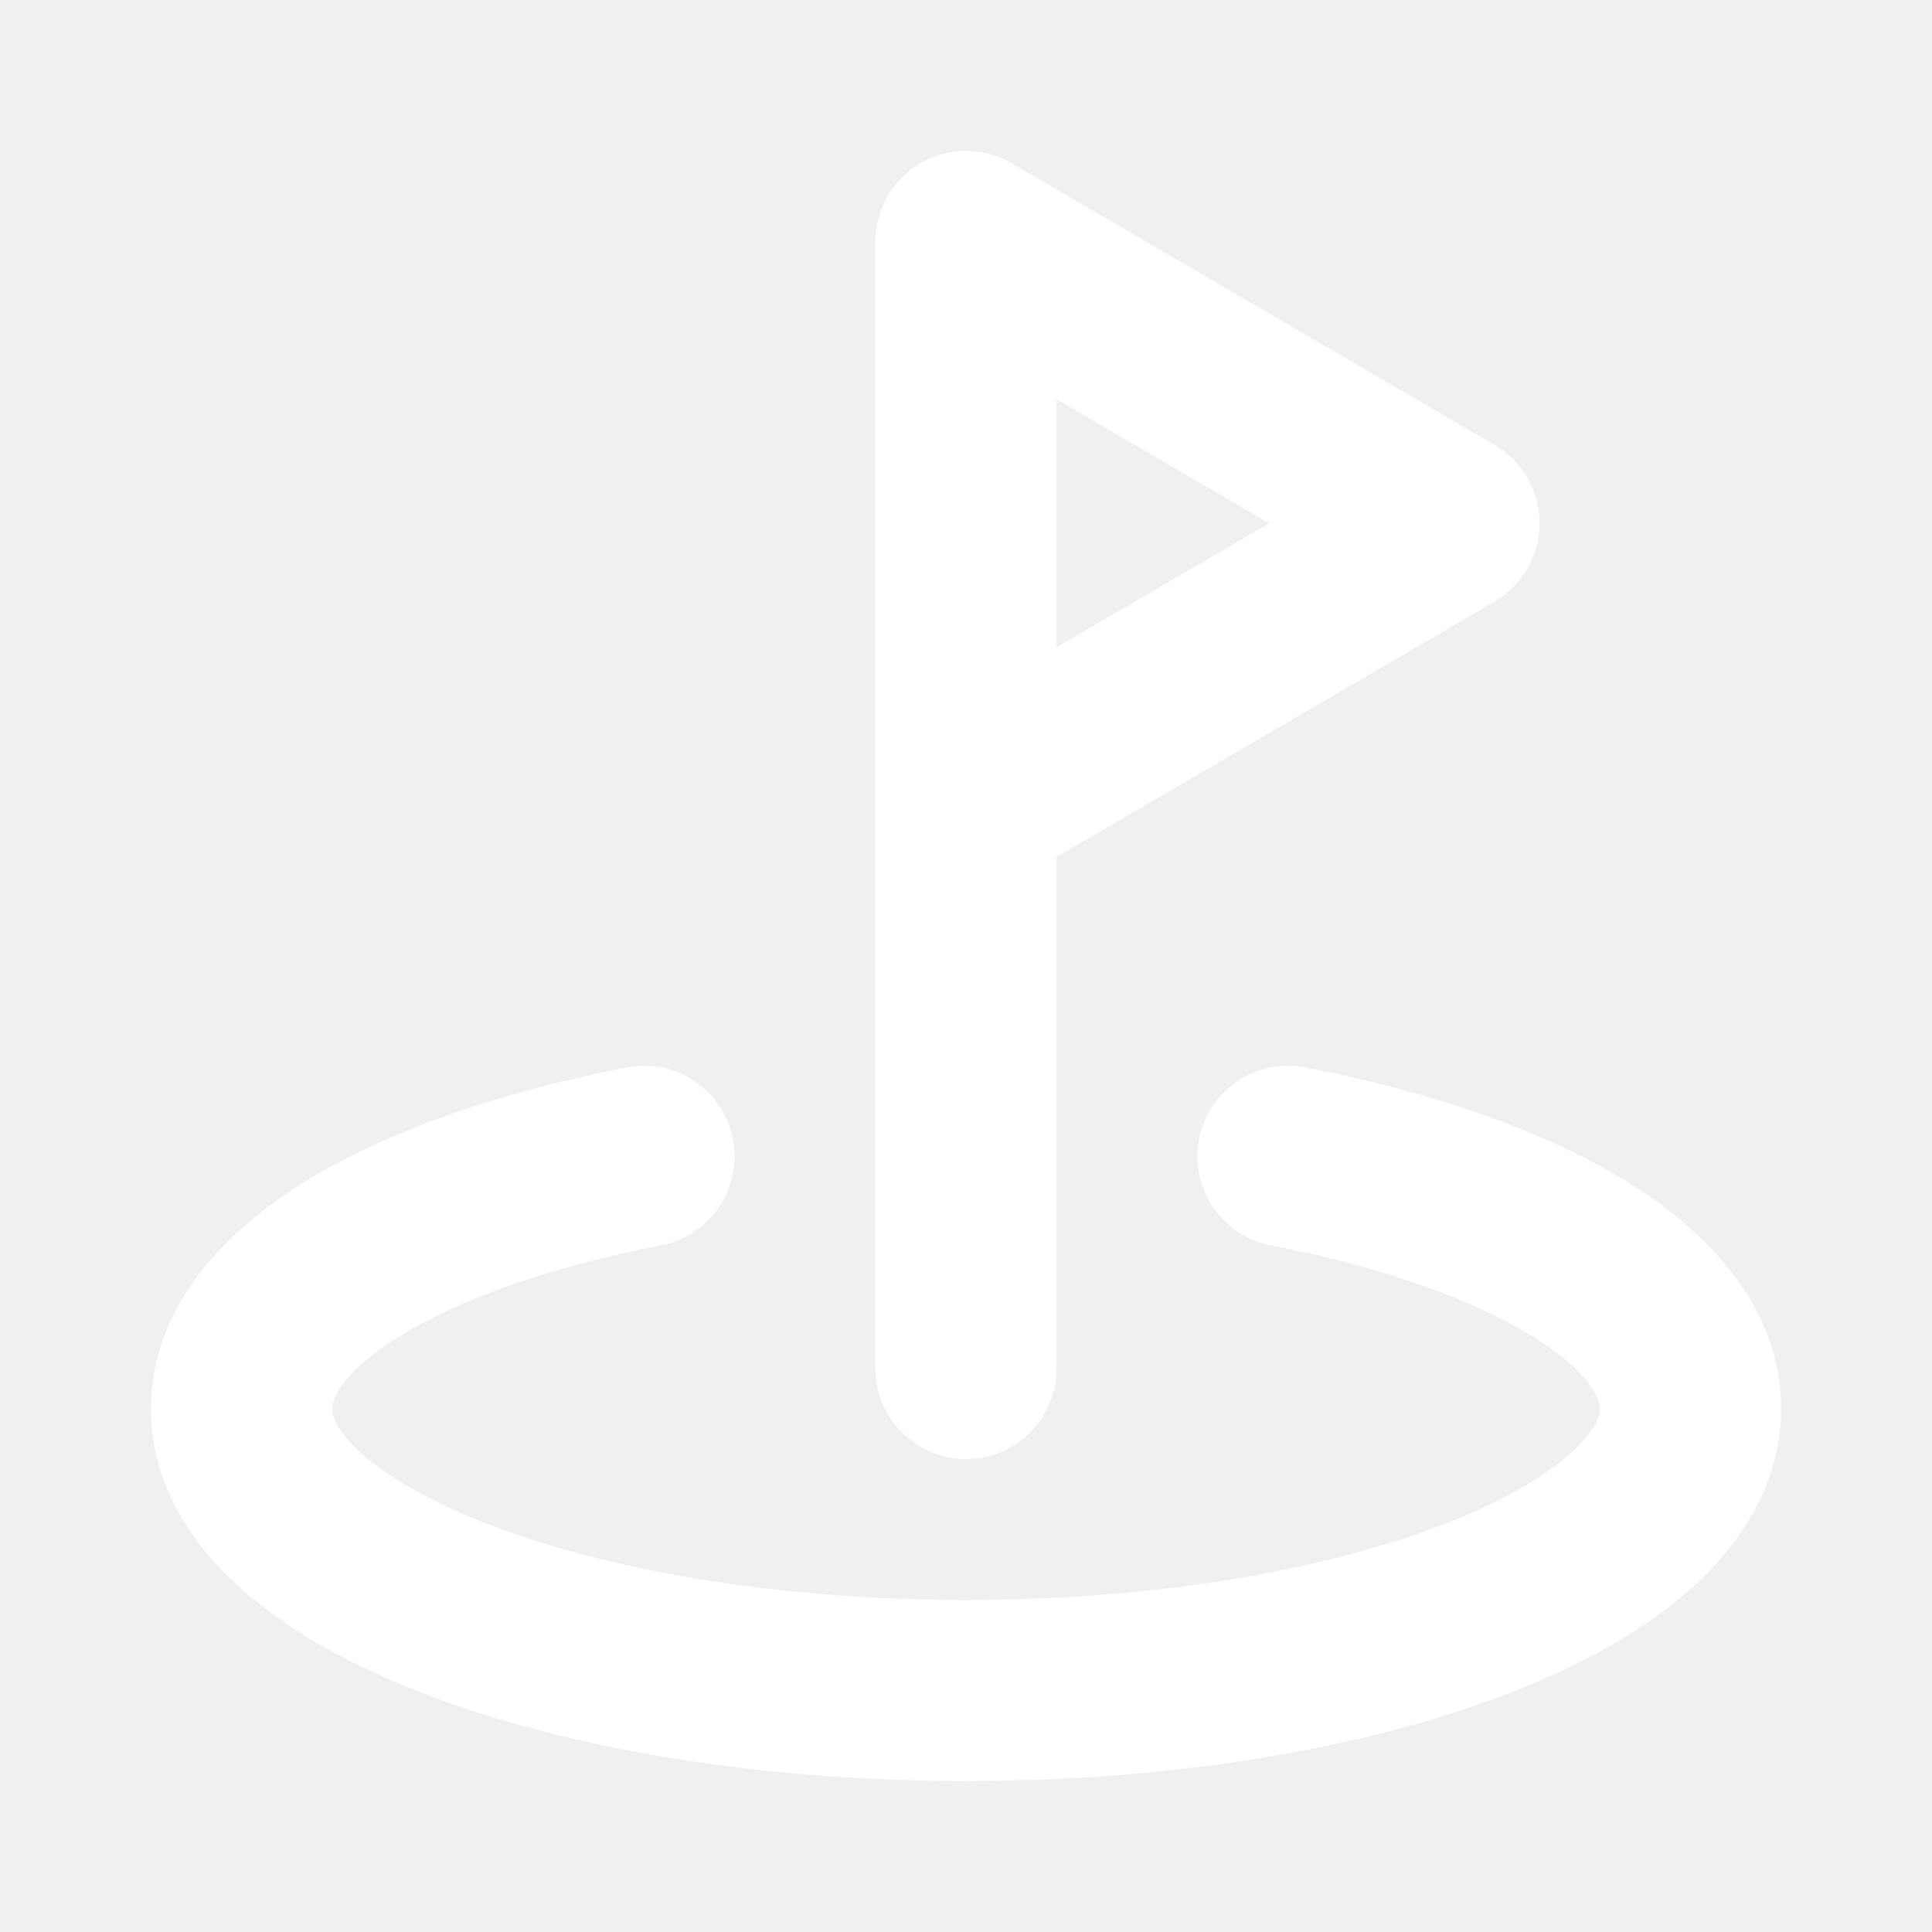
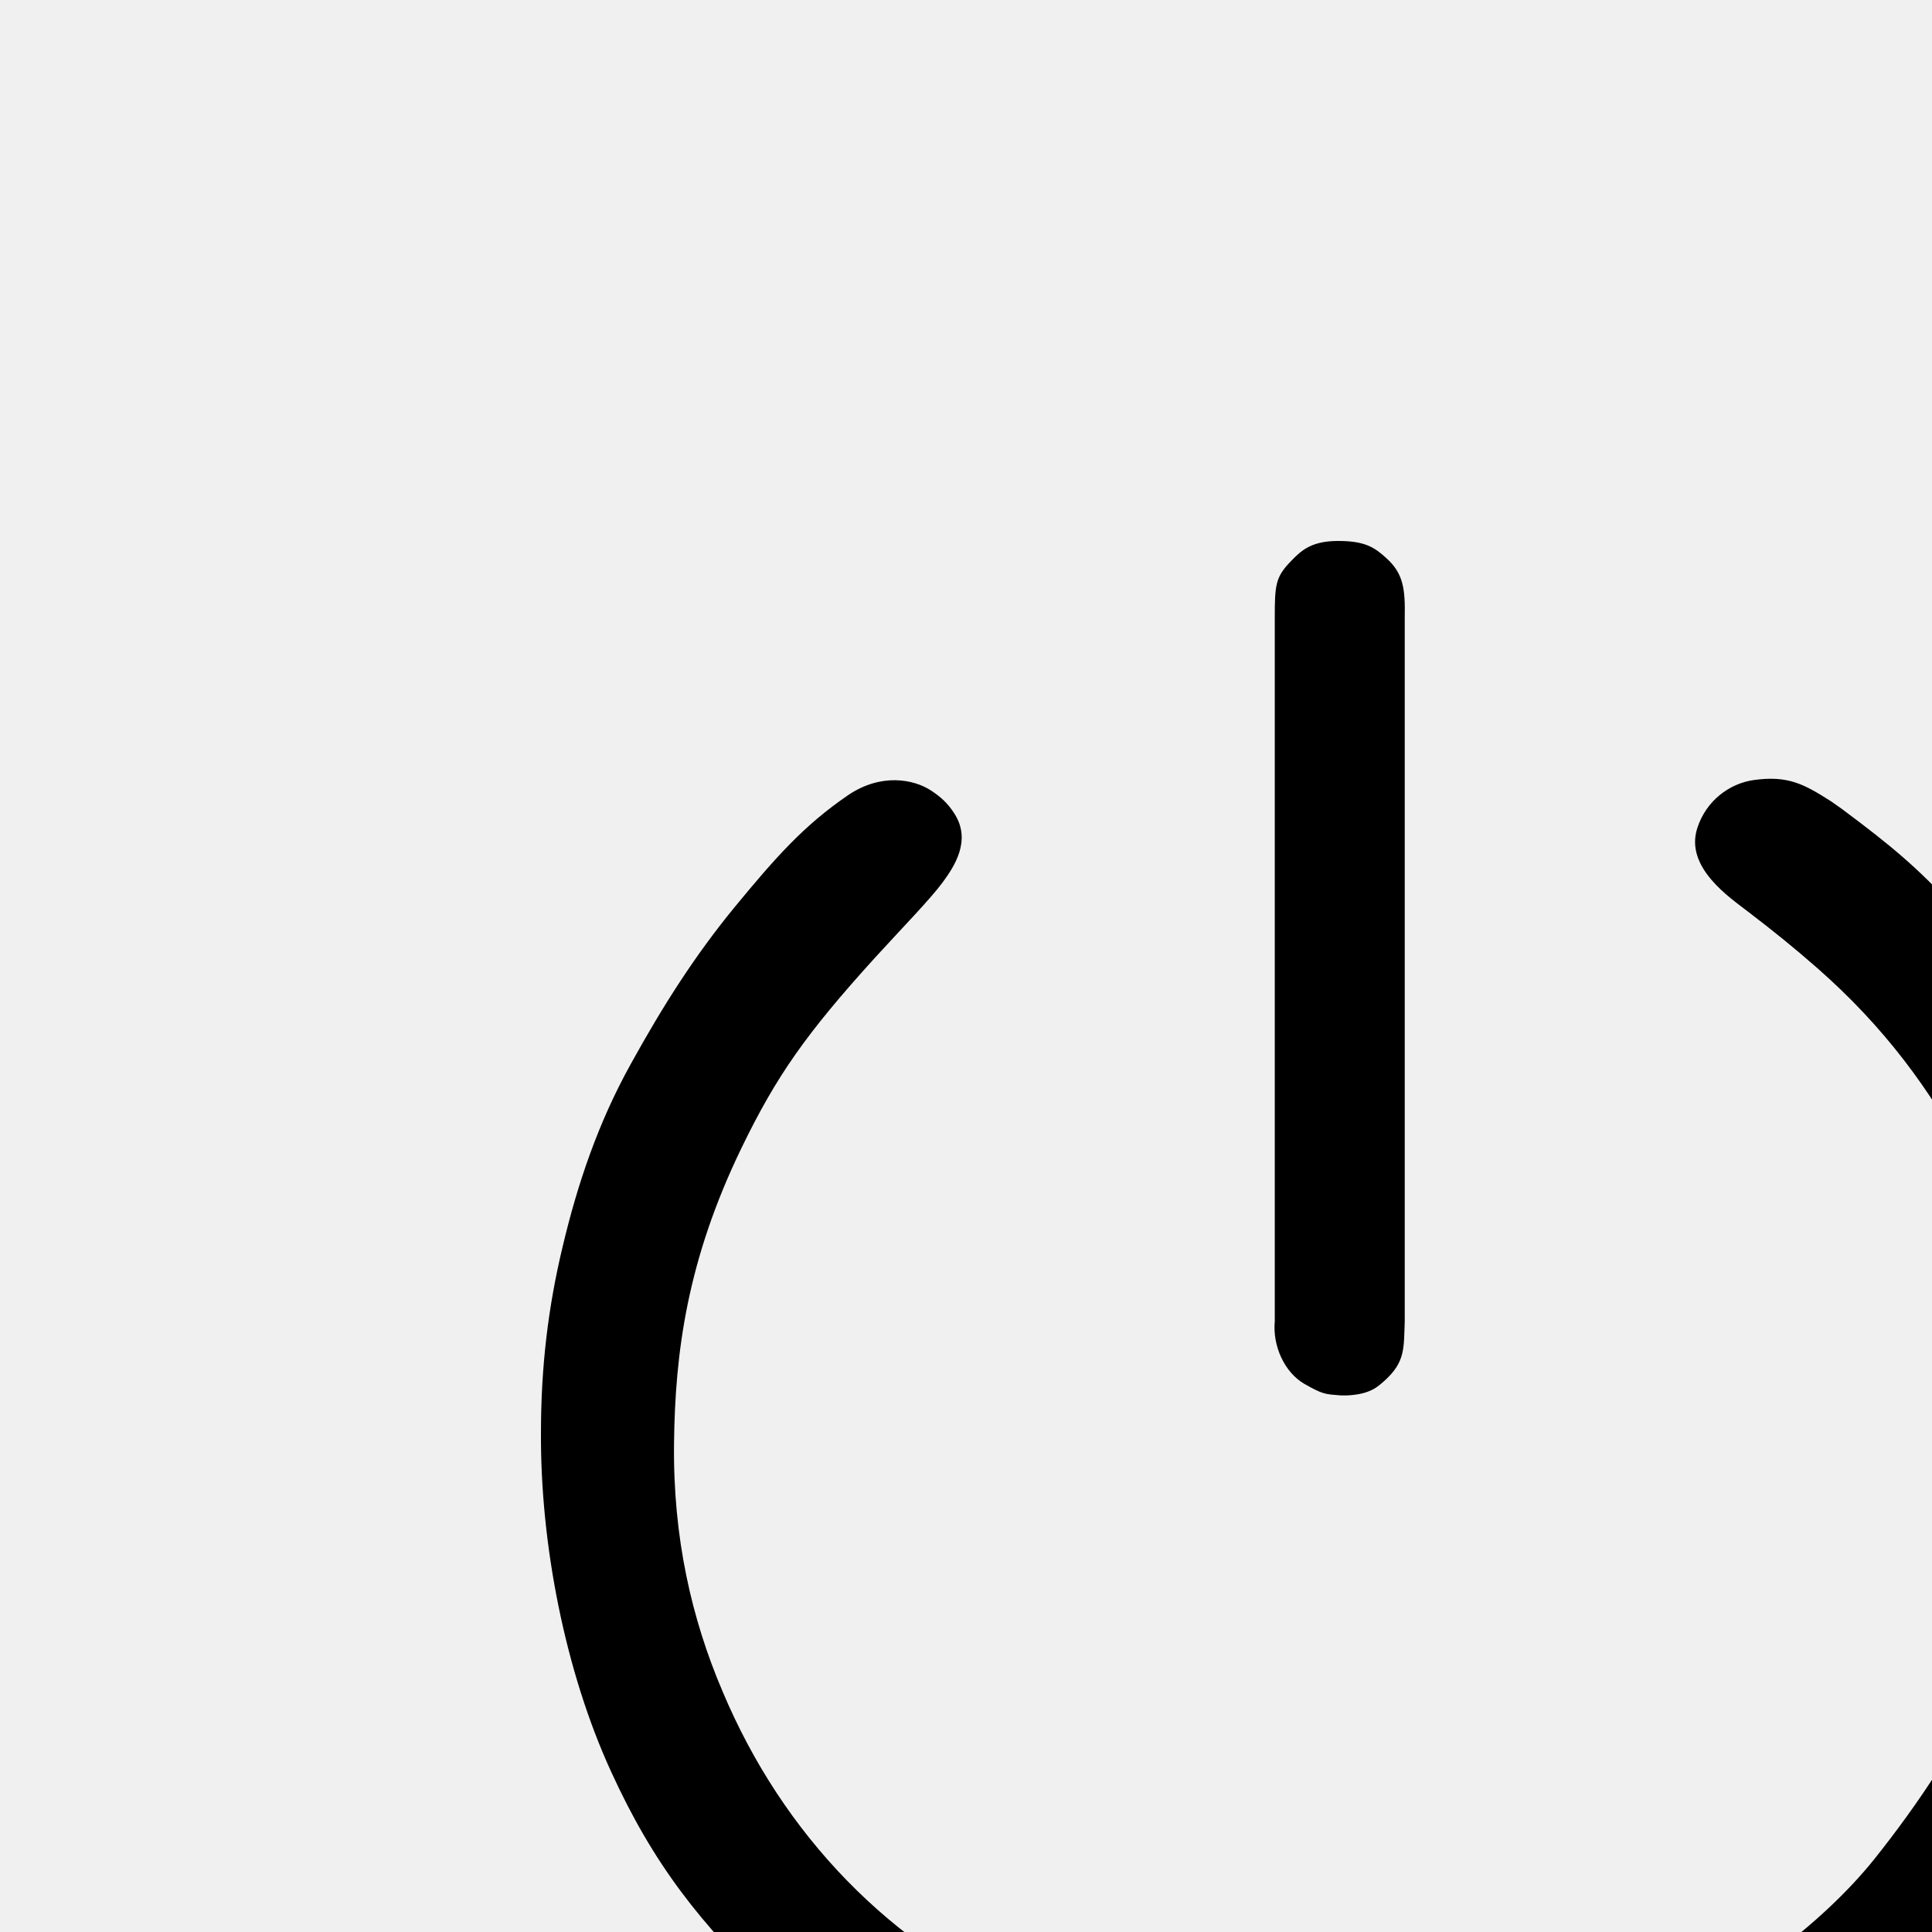
- <svg xmlns="http://www.w3.org/2000/svg" width="14" height="14" viewBox="0 0 14 14" fill="none">
-   <g id="icons/end">
-     <path id="Vector (Stroke)" fill-rule="evenodd" clip-rule="evenodd" d="M6.673 1.181C6.877 1.064 7.128 1.065 7.331 1.183L10.831 3.225C11.032 3.342 11.156 3.558 11.156 3.792C11.156 4.025 11.032 4.241 10.831 4.359L7.656 6.21V9.917C7.656 10.279 7.362 10.573 7 10.573C6.638 10.573 6.344 10.279 6.344 9.917V5.846C6.344 5.838 6.344 5.83 6.344 5.822V1.75C6.344 1.515 6.469 1.298 6.673 1.181ZM7.656 4.691L9.198 3.792L7.656 2.893V4.691ZM5.311 8.255C5.38 8.611 5.147 8.955 4.791 9.024C3.973 9.182 3.327 9.418 2.904 9.678C2.453 9.955 2.406 10.156 2.406 10.209C2.406 10.245 2.423 10.351 2.607 10.52C2.792 10.69 3.095 10.873 3.526 11.041C4.382 11.374 5.61 11.594 7 11.594C8.39 11.594 9.618 11.374 10.475 11.041C10.905 10.873 11.209 10.69 11.393 10.52C11.578 10.351 11.594 10.245 11.594 10.209C11.594 10.156 11.547 9.955 11.096 9.678C10.673 9.418 10.027 9.182 9.209 9.024C8.853 8.955 8.62 8.611 8.689 8.255C8.758 7.899 9.102 7.666 9.458 7.735C10.368 7.911 11.18 8.189 11.784 8.559C12.359 8.913 12.906 9.459 12.906 10.209C12.906 10.736 12.629 11.167 12.282 11.486C11.935 11.805 11.47 12.062 10.95 12.264C9.907 12.67 8.51 12.906 7 12.906C5.49 12.906 4.093 12.67 3.05 12.264C2.53 12.062 2.065 11.805 1.718 11.486C1.371 11.167 1.094 10.736 1.094 10.209C1.094 9.459 1.641 8.913 2.216 8.559C2.82 8.189 3.632 7.911 4.542 7.735C4.898 7.666 5.242 7.899 5.311 8.255Z" fill="white" />
+ <svg xmlns="http://www.w3.org/2000/svg" width="20px" height="20px" viewBox="0 0 20 20" version="1.1">
+   <g id="icon/line/结束" stroke="none" stroke-width="1" fill="none" fill-rule="evenodd" style="transform: scale(1.4); transform-origin: center center;">
+     <g id="ETL-jieshu" transform="translate(4, 4)" fill="currentColor" fill-rule="nonzero">
+       <path d="M9.62,1.982 C9.982,2.252 10.173,2.41 10.455,2.716 C10.786,3.076 11.021,3.351 11.299,3.849 C11.882,4.89 12,5.641 12,6.625 C12,7.475 11.798,8.332 11.475,9.077 C11.186,9.742 10.669,10.443 10.141,10.895 C9.545,11.406 9.078,11.687 8.34,11.966 C7.61,12.243 6.846,12.341 5.965,12.33 C5.072,12.319 4.272,12.186 3.602,11.914 C2.998,11.669 2.315,11.301 1.749,10.768 C1.173,10.227 0.827,9.774 0.52,9.103 C0.177,8.357 -0.005,7.413 0,6.592 C0,6.108 0.053,5.664 0.161,5.215 C0.272,4.748 0.423,4.304 0.66,3.875 C0.907,3.427 1.141,3.063 1.43,2.71 C1.735,2.34 1.944,2.103 2.272,1.879 C2.512,1.717 2.755,1.758 2.89,1.849 C2.948,1.888 3.007,1.935 3.059,2.019 C3.184,2.217 3.055,2.408 2.972,2.522 C2.878,2.65 2.669,2.863 2.464,3.088 C1.965,3.639 1.743,3.951 1.483,4.488 C1.08,5.32 0.992,6.003 0.984,6.668 C0.975,7.369 1.115,7.973 1.343,8.507 C1.787,9.562 2.584,10.398 3.637,10.846 C4.175,11.079 5.127,11.334 6.019,11.345 C6.755,11.353 7.667,11.196 8.199,10.977 C8.801,10.729 9.472,10.233 9.863,9.742 C10.165,9.364 10.546,8.814 10.706,8.359 C10.901,7.805 11.031,7.211 11.028,6.625 C11.028,5.912 10.877,5.205 10.545,4.571 C10.281,4.068 9.936,3.595 9.436,3.157 C9.261,3.004 9.125,2.894 8.928,2.743 C8.795,2.64 8.456,2.416 8.55,2.124 C8.615,1.92 8.789,1.793 8.967,1.768 C9.222,1.732 9.341,1.799 9.539,1.925 L9.62,1.982 L9.62,1.982 Z M5.914,6.318 C5.8,6.309 5.783,6.312 5.642,6.231 C5.498,6.146 5.409,5.953 5.426,5.77 L5.426,0.566 C5.426,0.328 5.431,0.267 5.544,0.151 C5.614,0.079 5.687,0.002 5.885,6.59244769e-05 C6.096,-0.002 6.166,0.05 6.251,0.127 C6.378,0.241 6.391,0.357 6.387,0.566 L6.387,5.77 C6.38,5.97 6.391,6.071 6.238,6.209 C6.187,6.254 6.133,6.309 5.964,6.318 L5.914,6.318 L5.914,6.318 Z" id="形状" />
+     </g>
  </g>
</svg>
